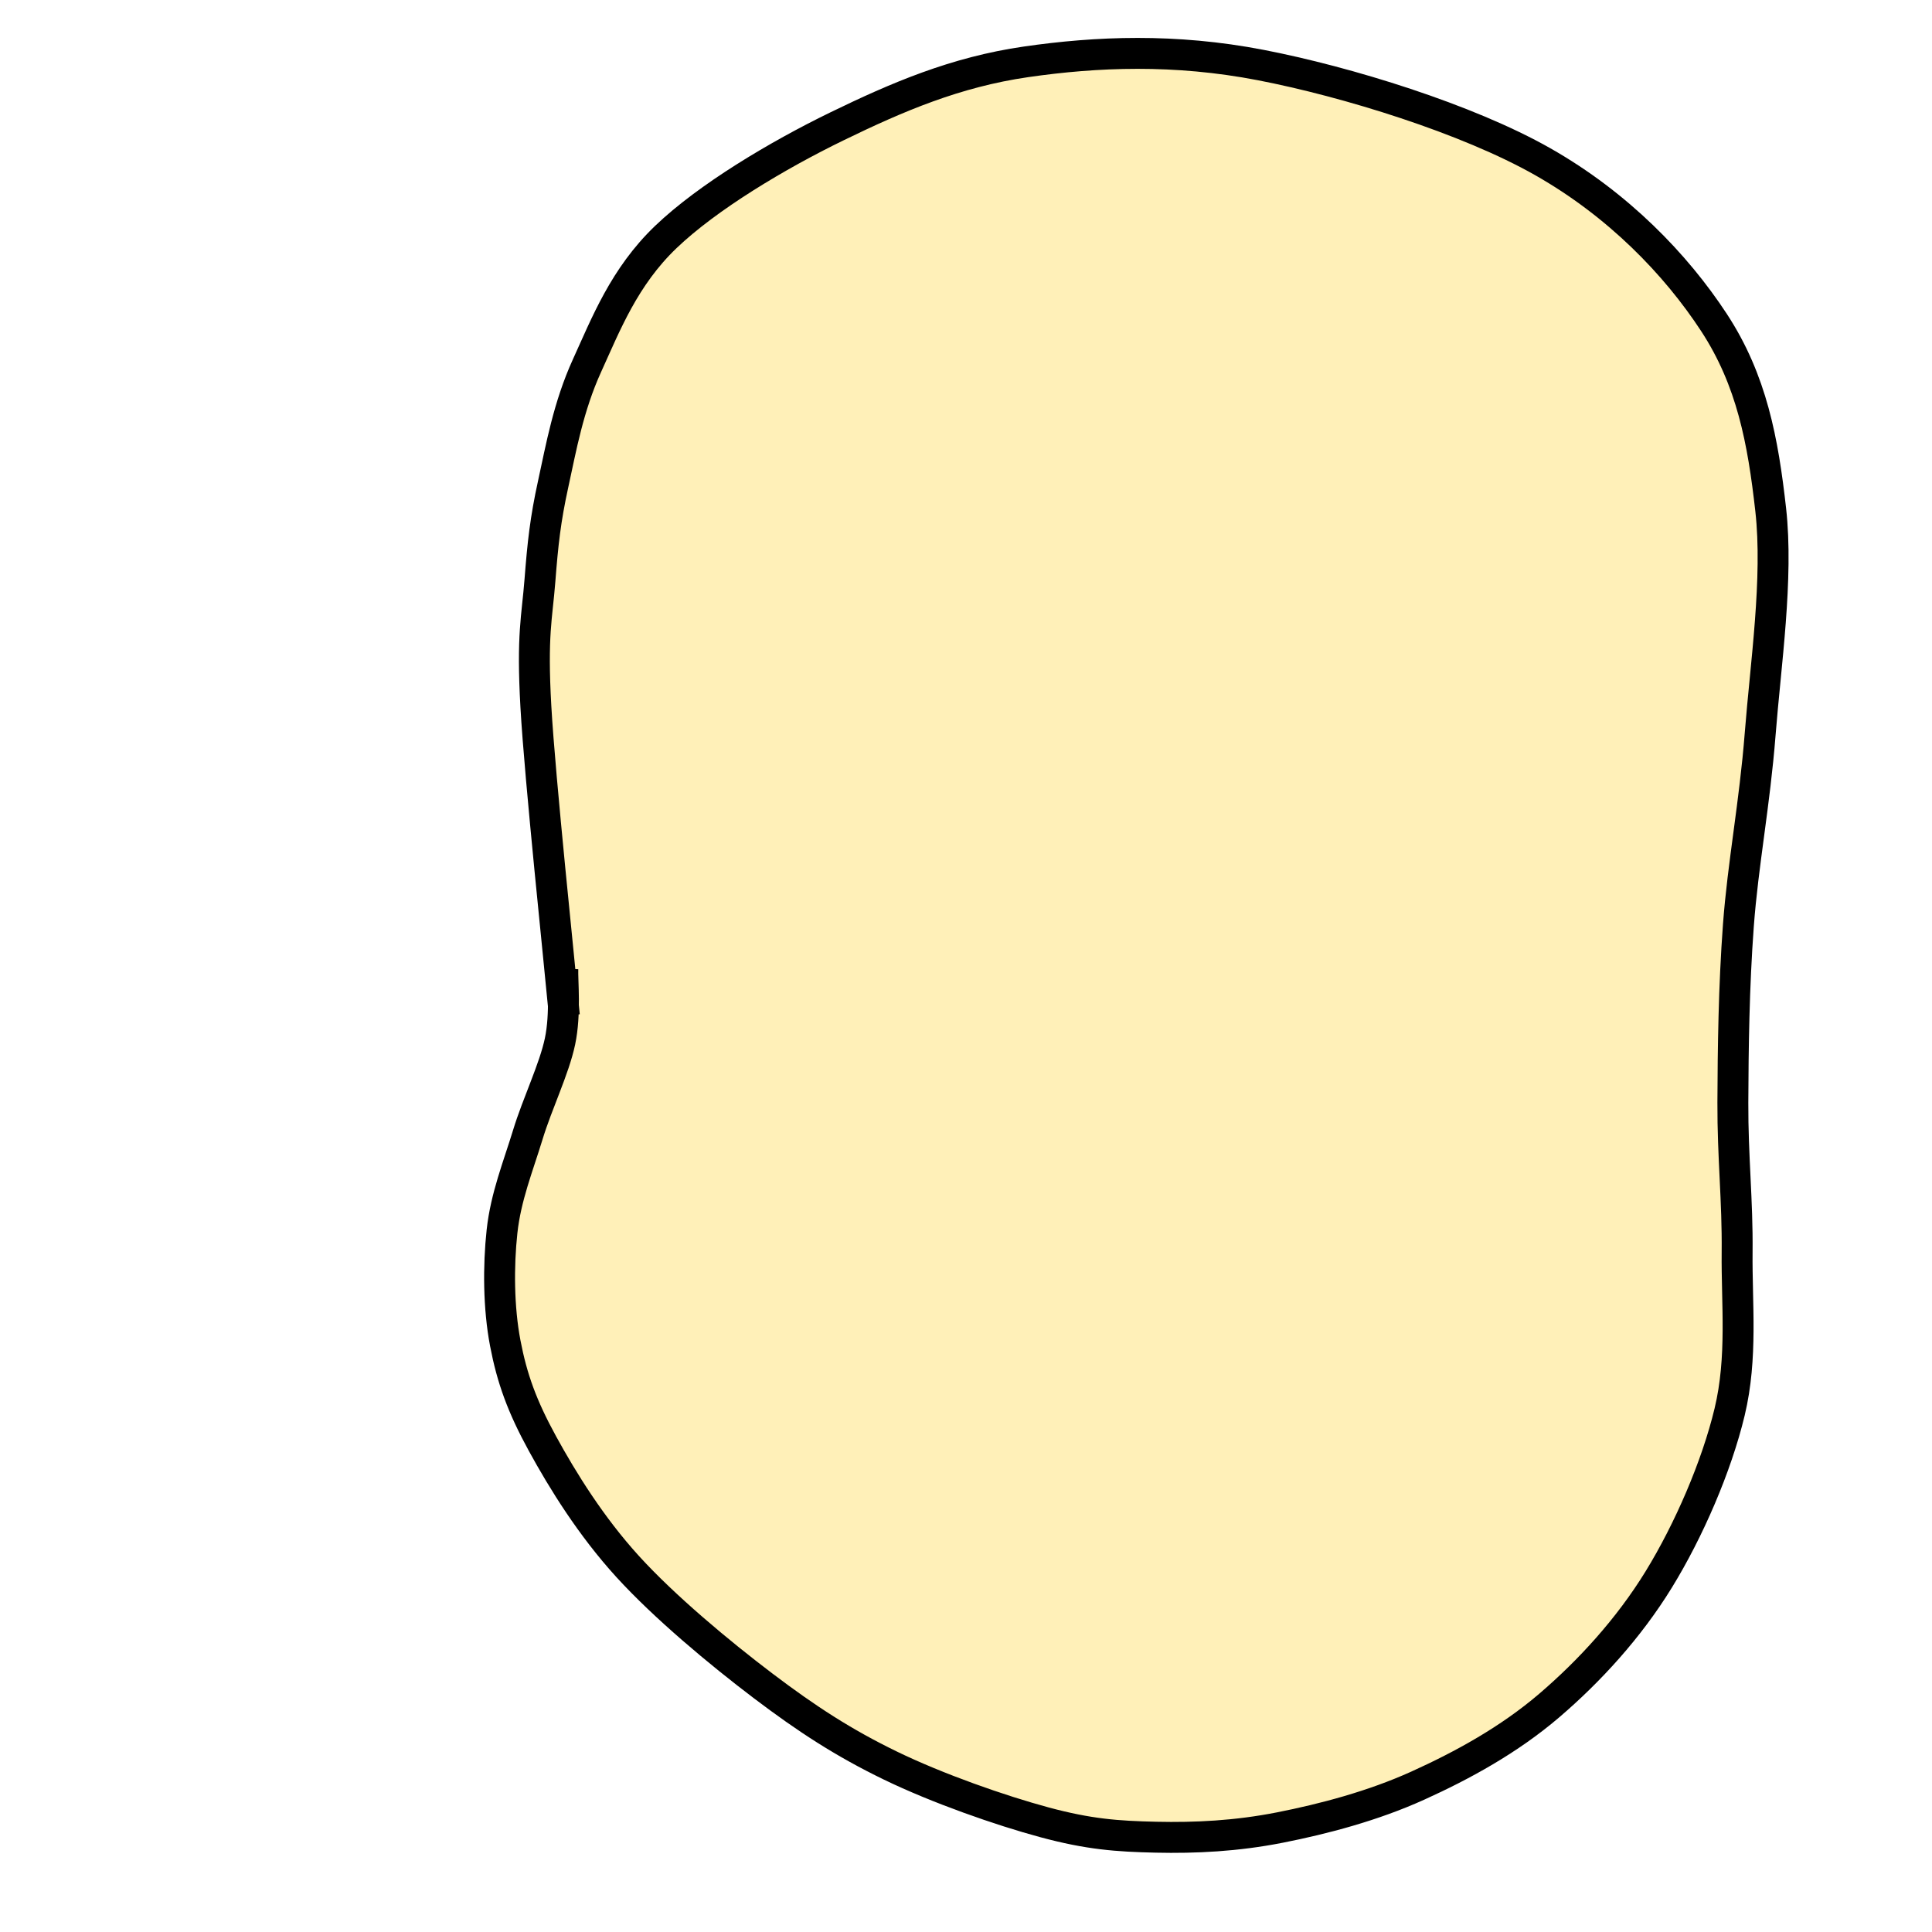
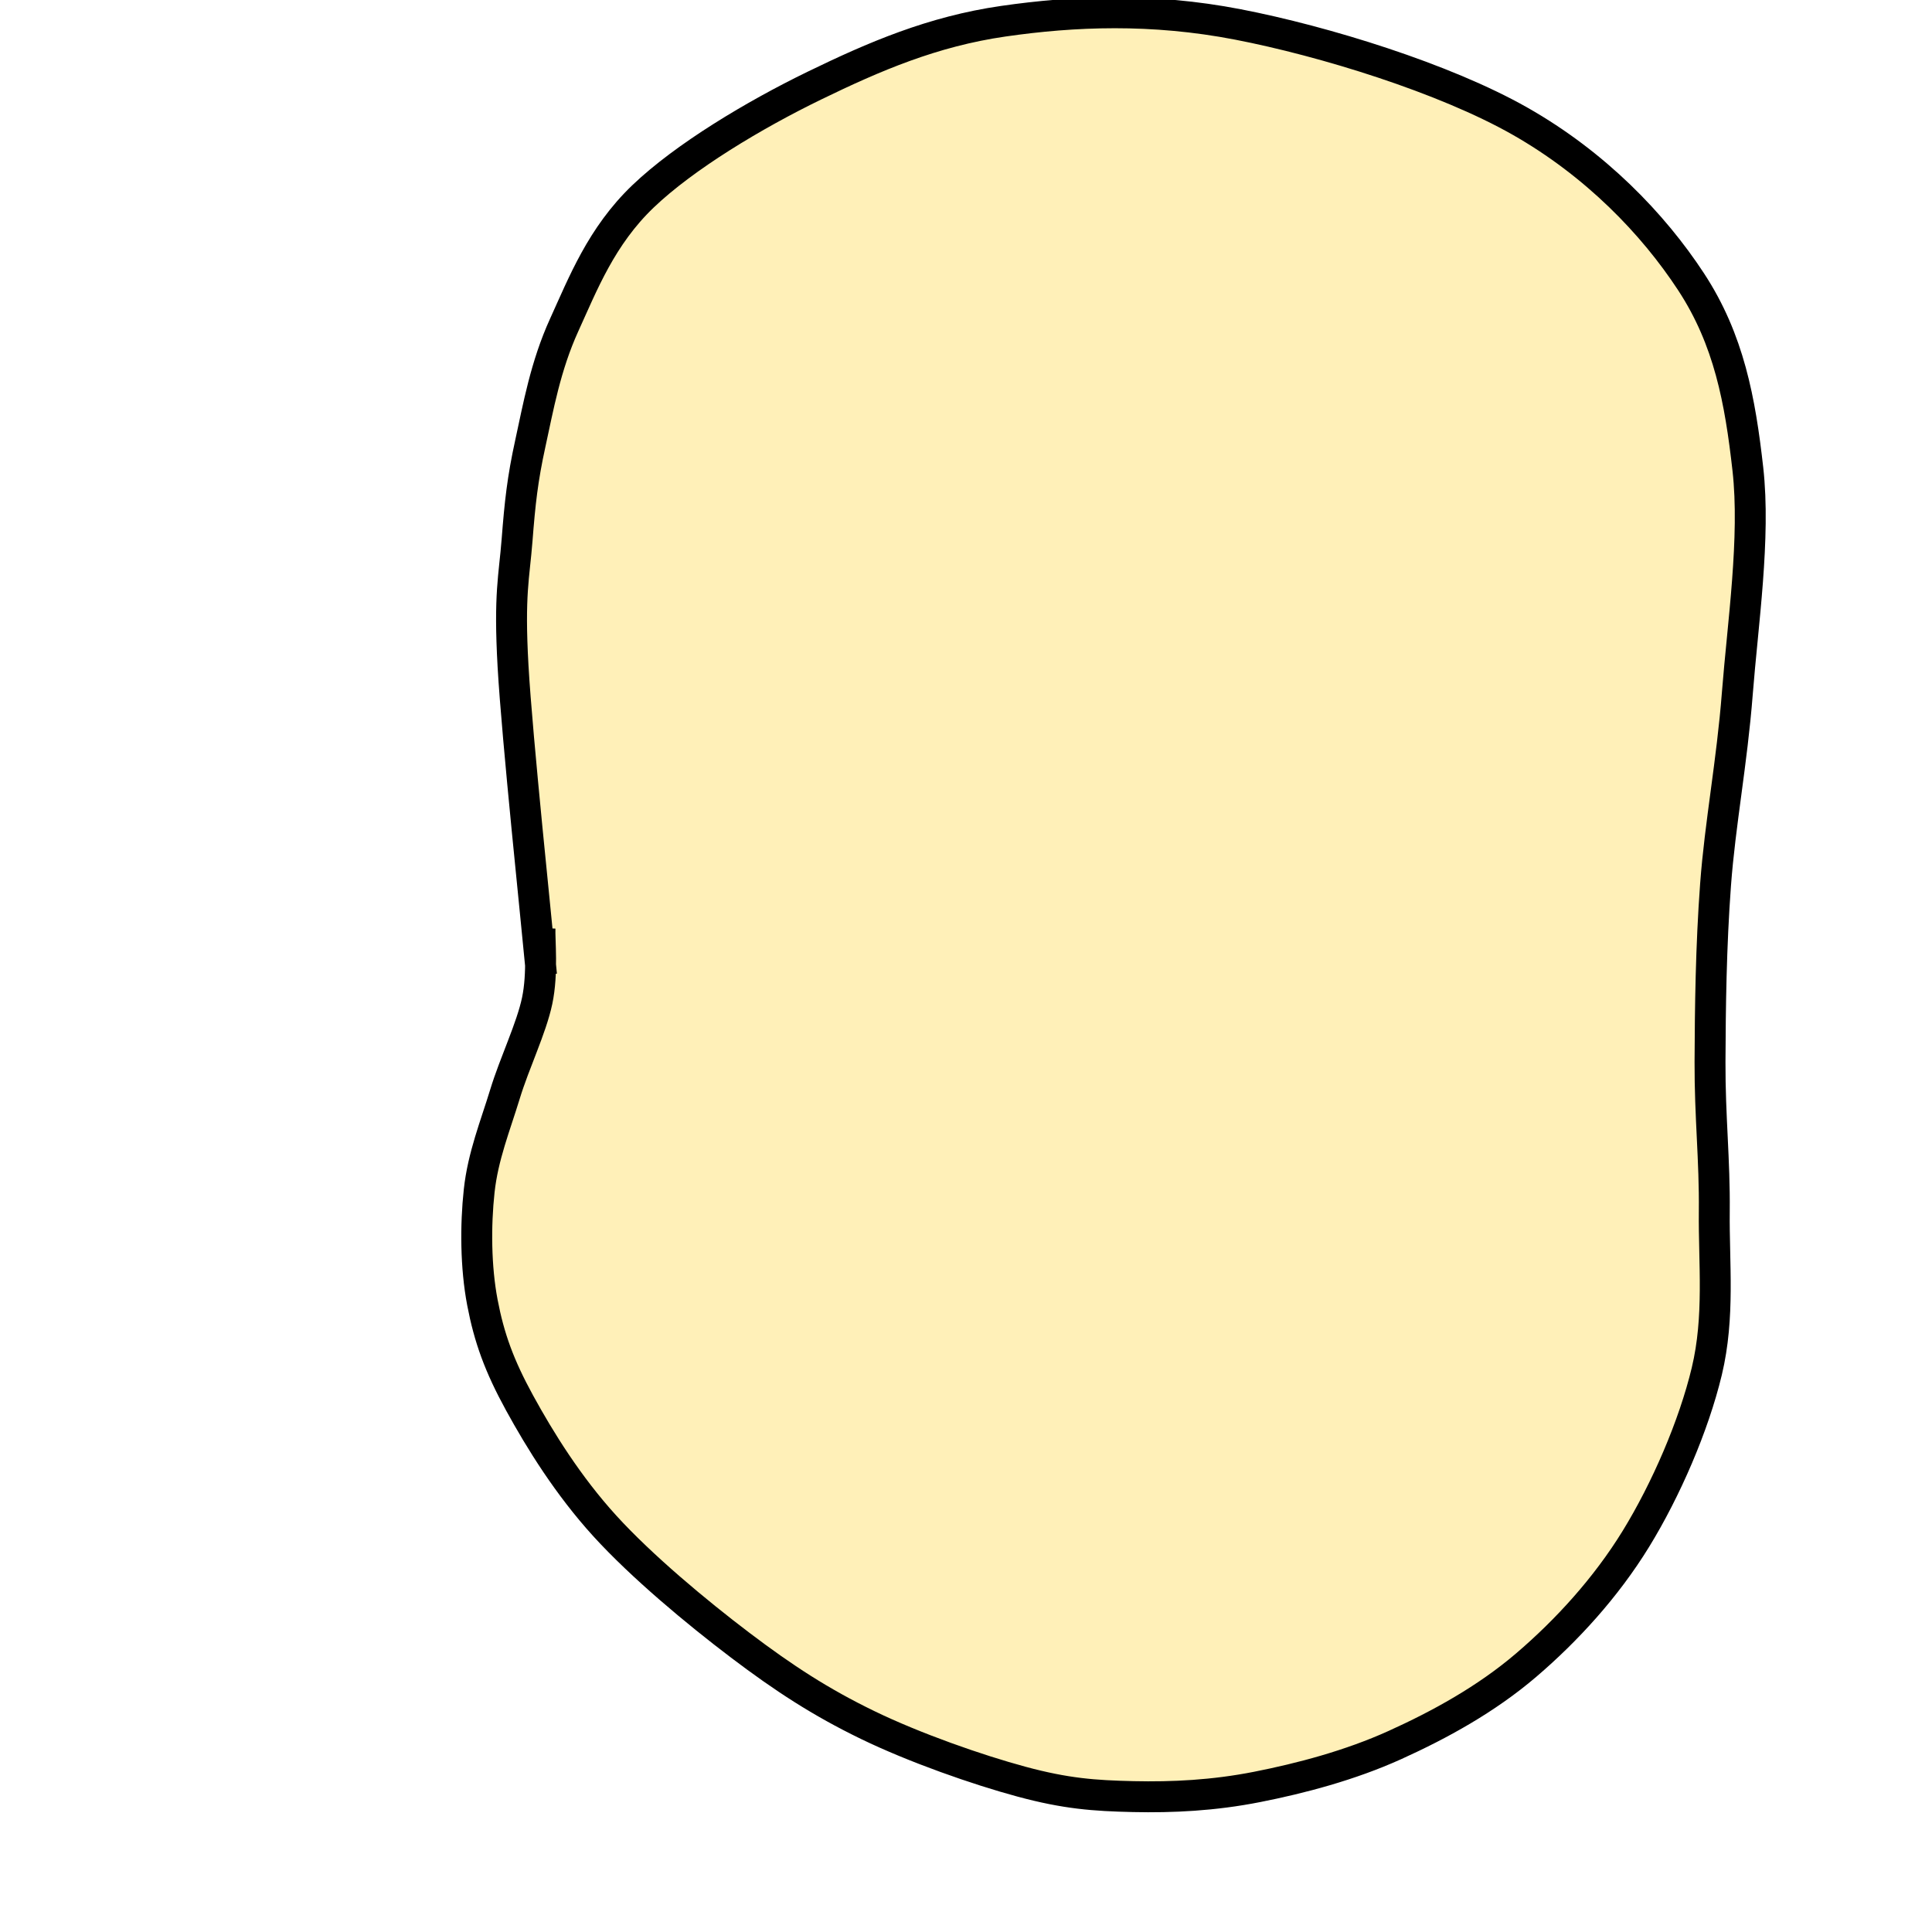
<svg xmlns="http://www.w3.org/2000/svg" viewBox="0 0 400 750" width="128" height="128" role="img">
-   <path d="M 43.488 376.008 C 43.306 380.715 44.665 393.499 42.398 404.252 C 40.132 415.005 33.643 428.226 29.89 440.525 C 26.138 452.825 21.343 464.573 19.883 478.05 C 18.424 491.527 18.518 507.66 21.134 521.385 C 23.75 535.111 27.658 545.946 35.58 560.404 C 43.501 574.862 54.395 592.466 68.665 608.135 C 82.935 623.803 104.199 641.537 121.2 654.415 C 138.2 667.293 152.458 676.569 170.668 685.403 C 188.877 694.237 213.271 702.786 230.459 707.419 C 247.648 712.053 258.566 712.865 273.799 713.203 C 289.032 713.542 304.928 712.787 321.855 709.451 C 338.783 706.115 357.942 701.079 375.366 693.187 C 392.79 685.294 410.805 675.436 426.399 662.095 C 441.992 648.753 457.252 632.138 468.926 613.138 C 480.601 594.138 491.374 569.272 496.444 548.096 C 501.515 526.919 499.141 506.093 499.35 486.08 C 499.558 466.067 497.613 449.16 497.695 428.017 C 497.777 406.874 498.075 383.066 499.841 359.222 C 501.608 335.379 506.203 311.851 508.294 284.958 C 510.385 258.065 515.379 224.502 512.387 197.867 C 509.394 171.233 505.087 147.665 490.338 125.15 C 475.59 102.635 453.214 79.428 423.897 62.779 C 394.58 46.13 347.863 31.717 314.435 25.255 C 281.006 18.792 250.735 20.043 223.324 24.004 C 195.913 27.965 173.276 37.687 149.968 49.02 C 126.66 60.353 99.656 76.52 83.477 92 C 67.297 107.48 60.181 125.922 52.893 141.899 C 45.605 157.875 42.798 173.946 39.748 187.861 C 36.699 201.775 35.717 210.972 34.597 225.385 C 33.477 239.798 31.446 246.186 33.028 274.337 C 34.61 302.488 42.245 374.299 44.088 394.291" fill="#fff0b8" stroke="#000000" stroke-width="12" opacity="1" data-start="0" data-end="9999" data-layer="0" class="" />
+   <path d="M 34.621 360.245 C 34.439 364.952 35.798 377.736 33.531 388.489 C 31.265 399.241 24.776 412.462 21.023 424.762 C 17.271 437.062 12.476 448.81 11.017 462.287 C 9.557 475.763 9.651 491.897 12.268 505.622 C 14.884 519.348 18.791 530.183 26.713 544.641 C 34.635 559.099 45.529 576.703 59.799 592.371 C 74.069 608.04 95.332 625.774 112.333 638.652 C 129.333 651.53 143.591 660.806 161.801 669.64 C 180.011 678.474 204.404 687.023 221.592 691.656 C 238.781 696.289 249.699 697.101 264.932 697.44 C 280.165 697.778 296.061 697.024 312.989 693.687 C 329.916 690.351 349.075 685.316 366.499 677.424 C 383.923 669.531 401.938 659.673 417.532 646.332 C 433.125 632.99 448.385 616.375 460.059 597.375 C 471.734 578.375 482.507 553.509 487.577 532.332 C 492.648 511.156 490.274 490.33 490.483 470.317 C 490.691 450.304 488.746 433.397 488.828 412.254 C 488.91 391.111 489.208 367.302 490.974 343.459 C 492.741 319.616 497.336 296.087 499.427 269.195 C 501.518 242.302 506.512 208.739 503.52 182.104 C 500.527 155.469 496.22 131.901 481.471 109.387 C 466.723 86.872 444.347 63.665 415.03 47.016 C 385.713 30.367 338.997 15.954 305.568 9.491 C 272.139 3.029 241.869 4.28 214.458 8.241 C 187.046 12.202 164.409 21.924 141.101 33.257 C 117.794 44.59 90.789 60.757 74.61 76.237 C 58.431 91.716 51.314 110.159 44.026 126.135 C 36.738 142.112 33.931 158.183 30.882 172.097 C 27.832 186.012 26.85 195.209 25.73 209.622 C 24.61 224.035 22.58 230.423 24.161 258.574 C 25.743 286.725 33.378 358.536 35.221 378.528" fill="#fff0b8" stroke="#000000" stroke-width="12" opacity="1" data-start="0" data-end="9999" data-layer="0" class="" />
</svg>
